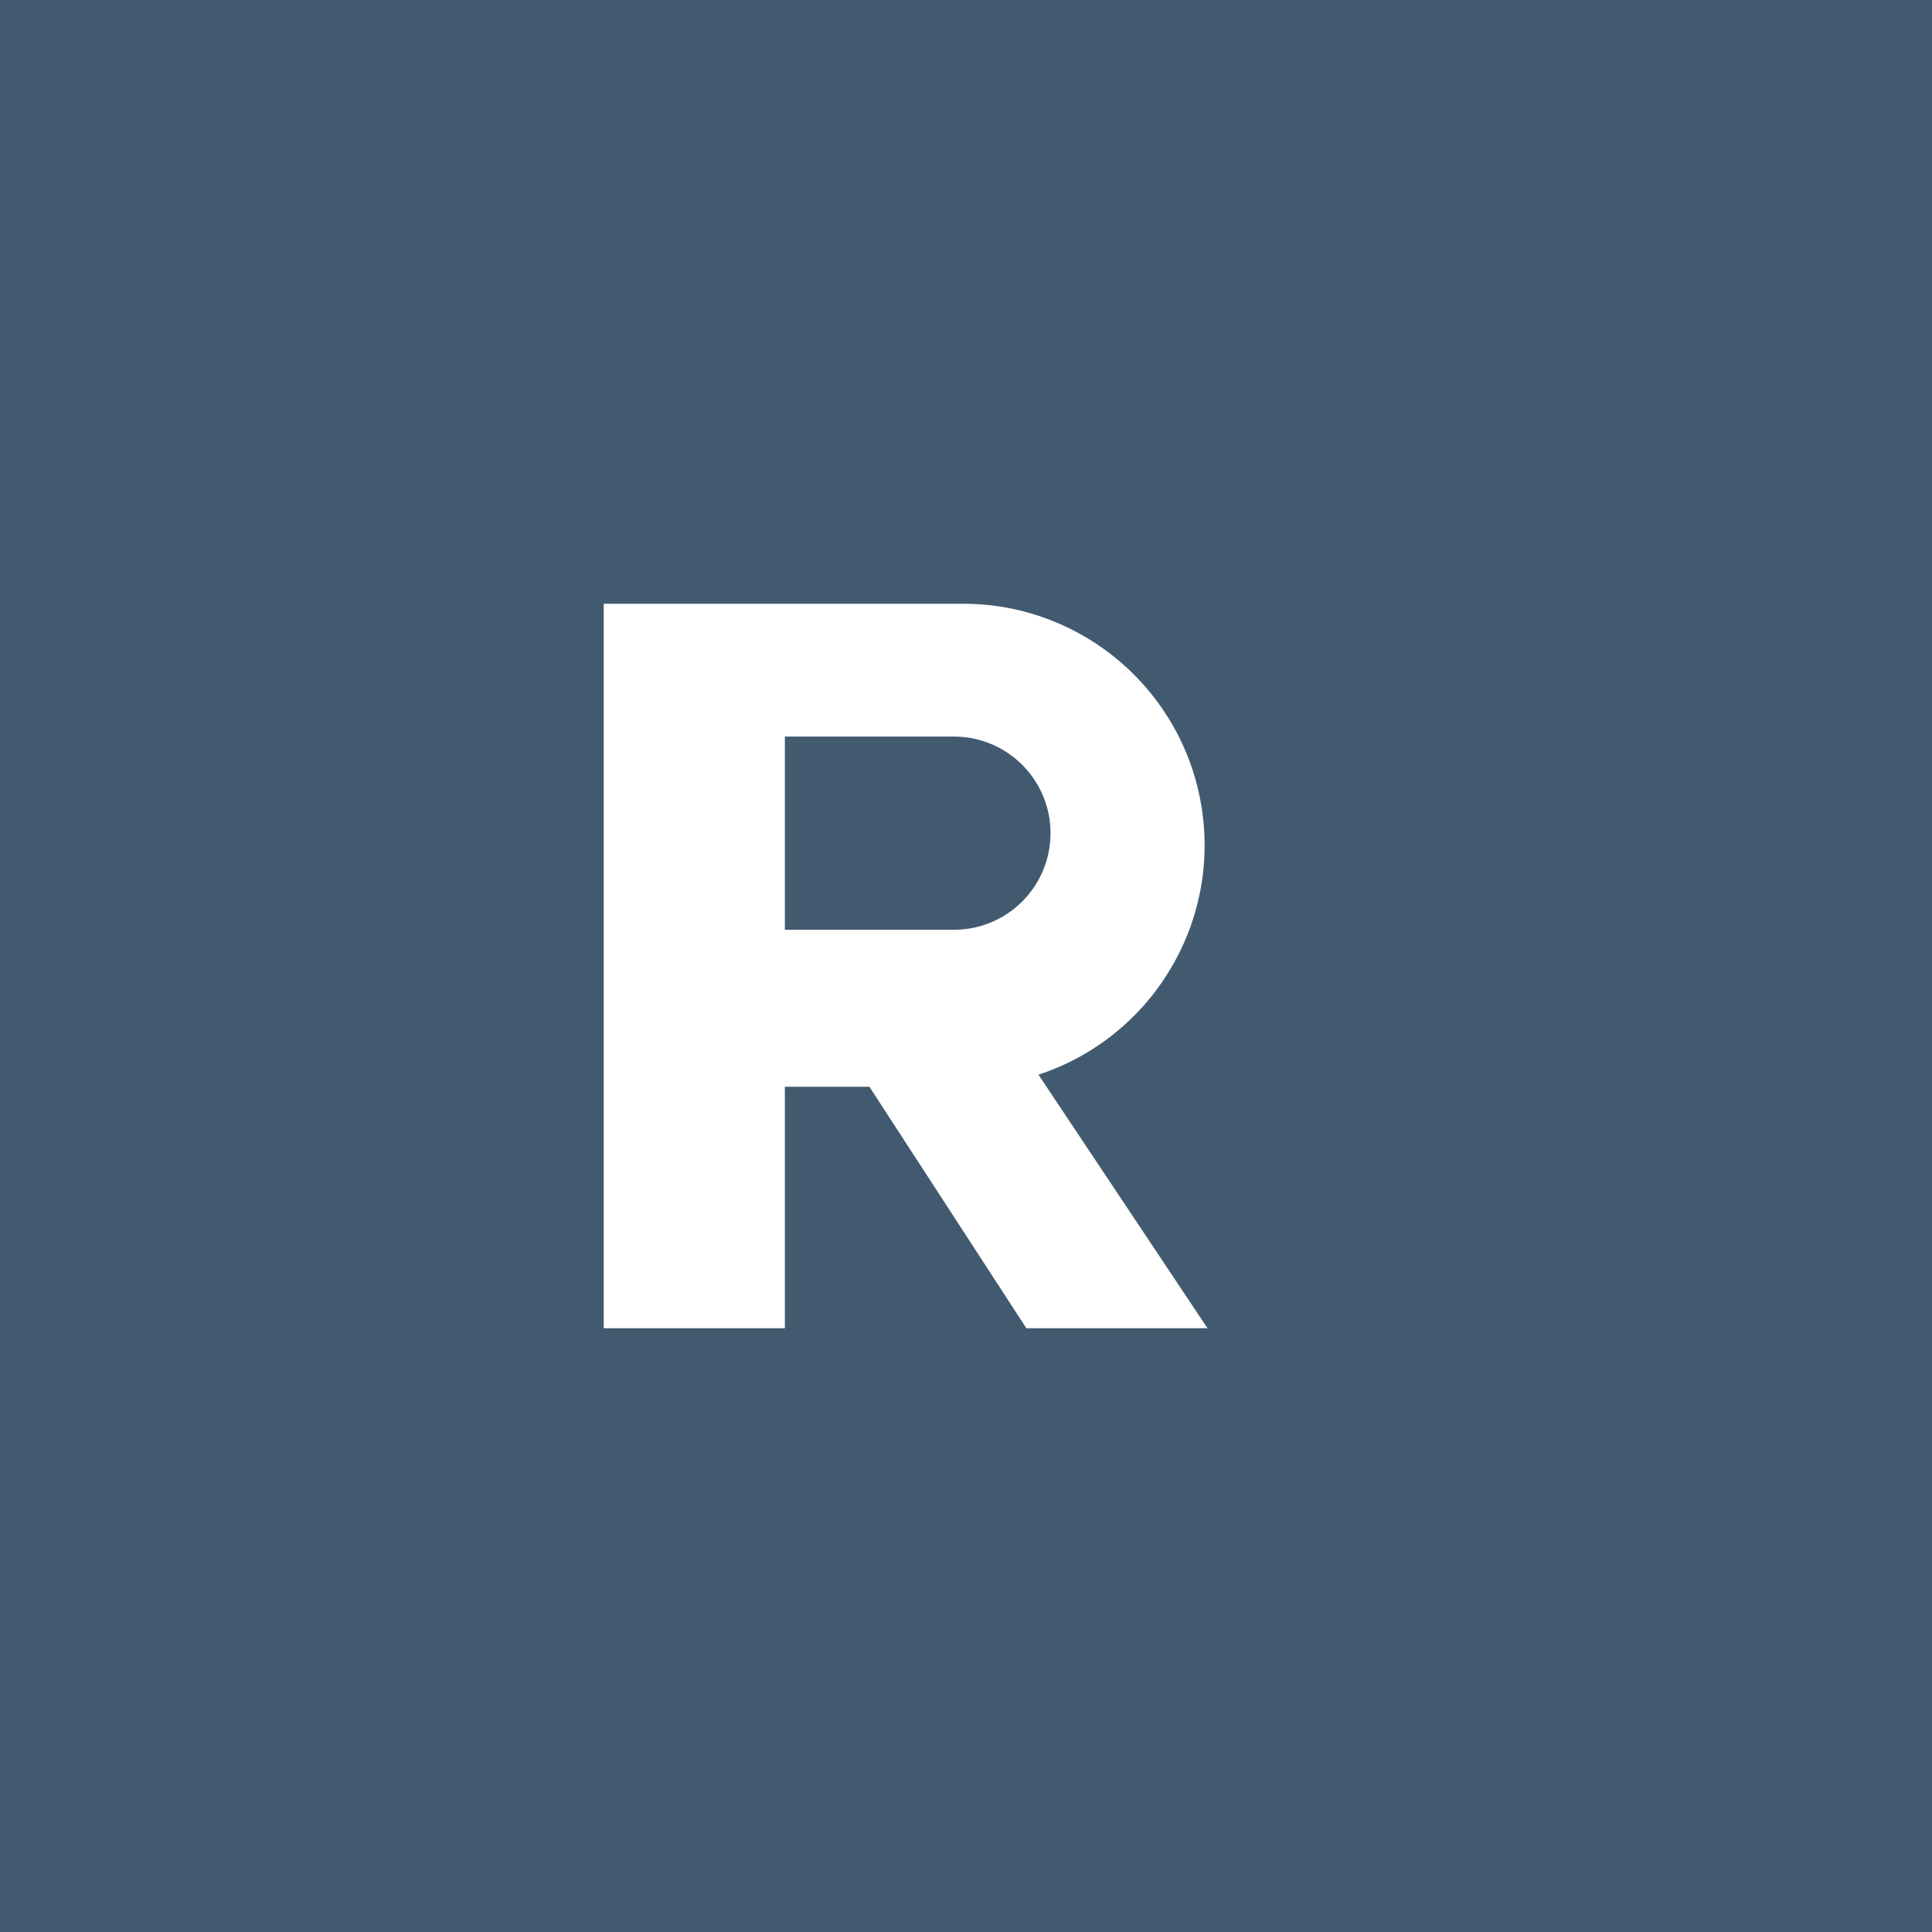
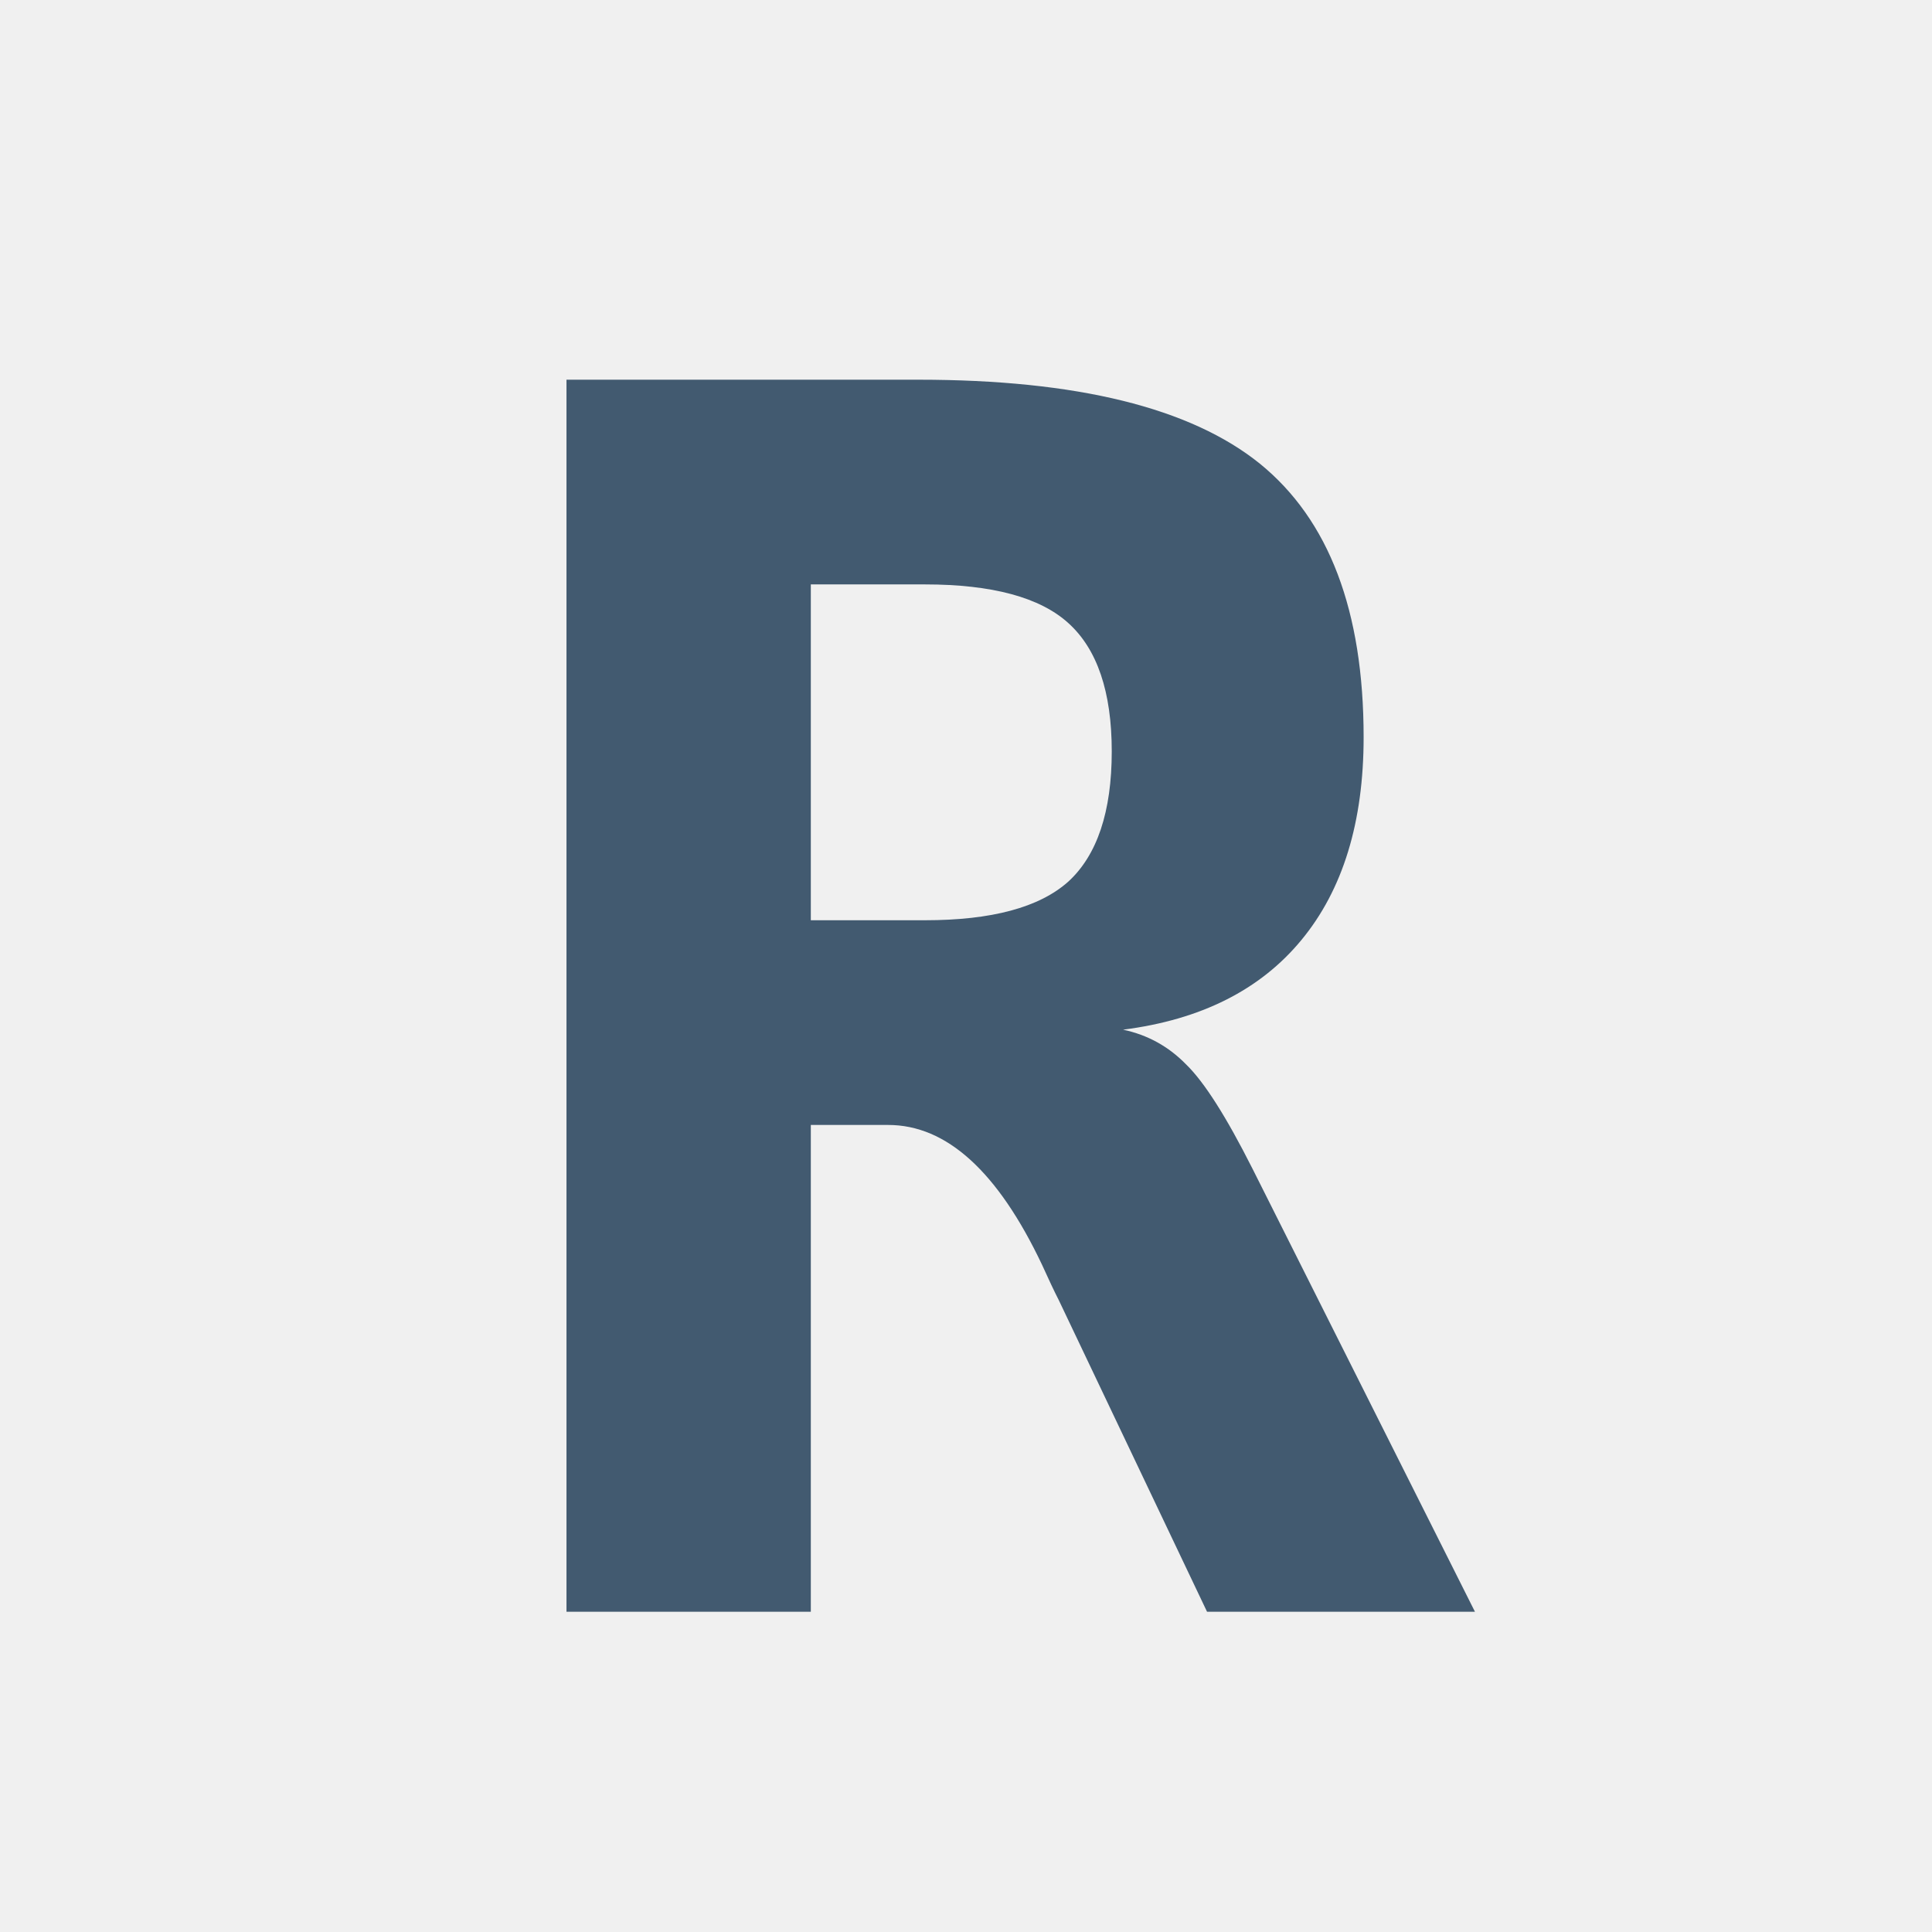
<svg xmlns="http://www.w3.org/2000/svg" viewBox="0 0 32 32">
-   <rect width="32" height="32" fill="#425a70" />
-   <path d="M10 22V10h6a4 4 0 0 1 1.2 7.8L20 22h-3l-2.6-4H13v4h-3Zm3-6.6h2.8a1.6 1.6 0 0 0 0-3.2H13v3.2Z" fill="#fff" />
+   <text x="16" y="17" text-anchor="middle" dominant-baseline="central" font-family="'JetBrains Mono', ui-monospace, SFMono-Regular, Menlo, Consolas, monospace" font-size="28" font-weight="700" fill="#425a70">R</text>
</svg>
